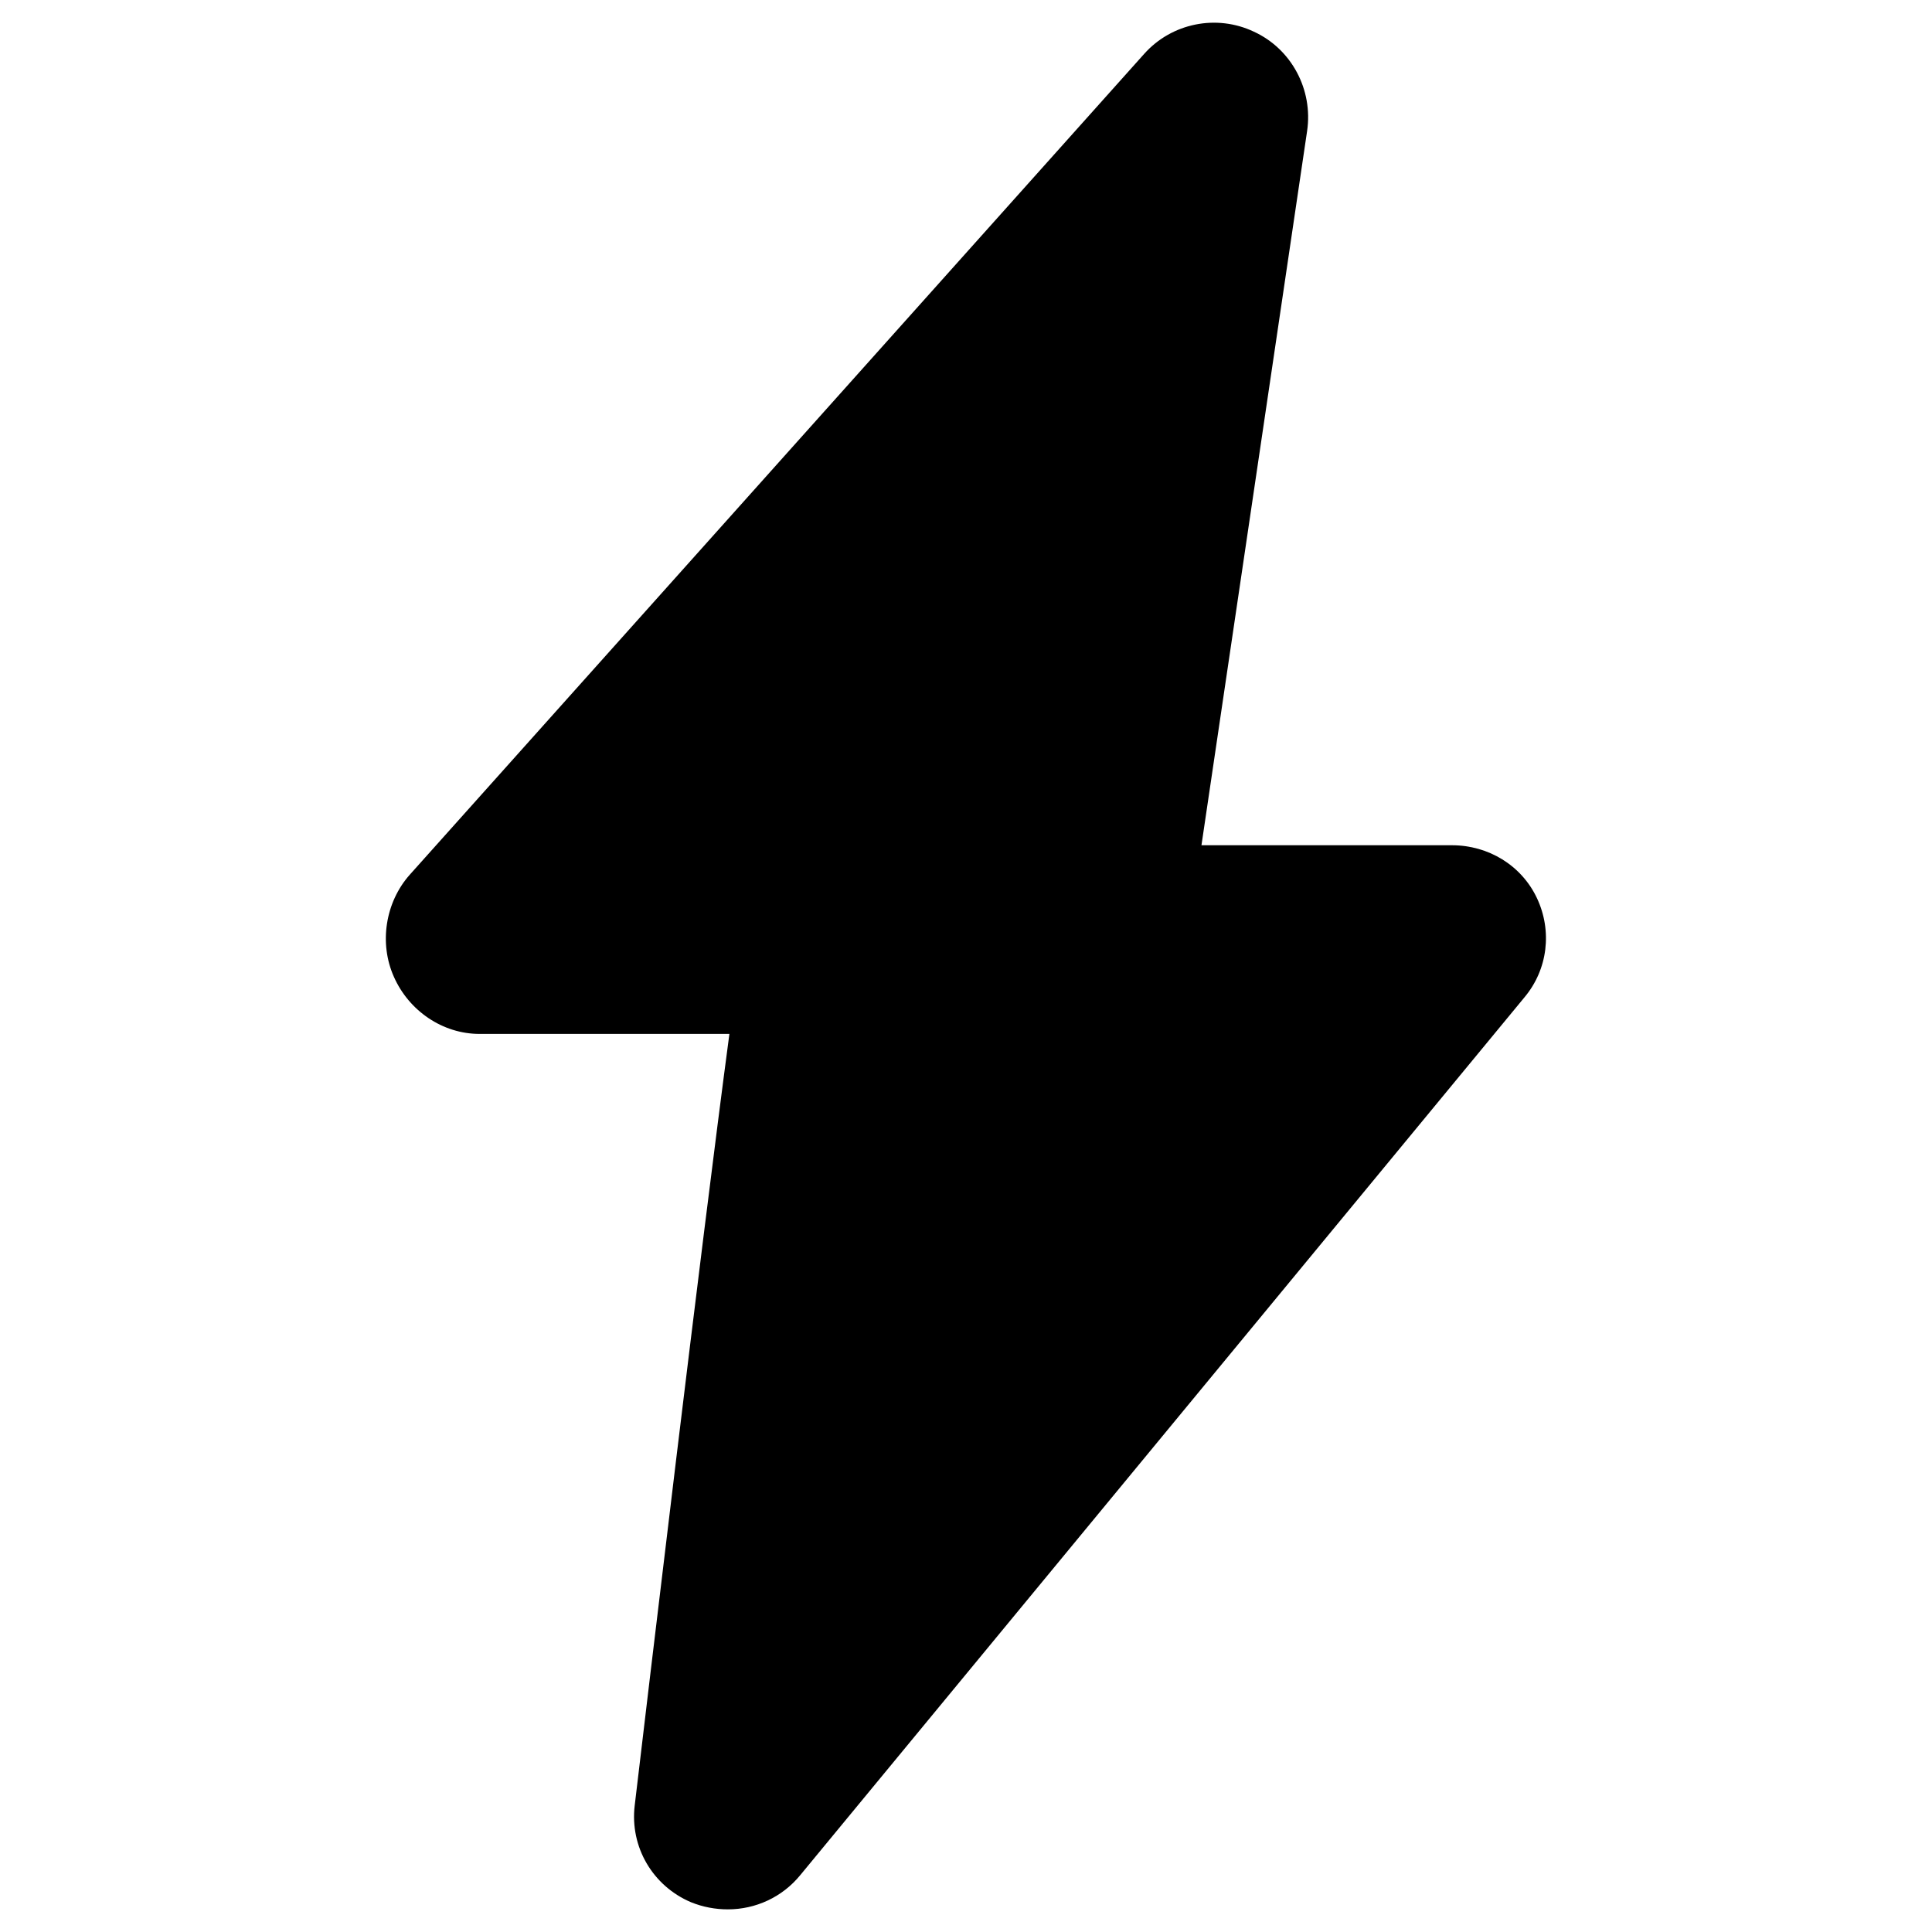
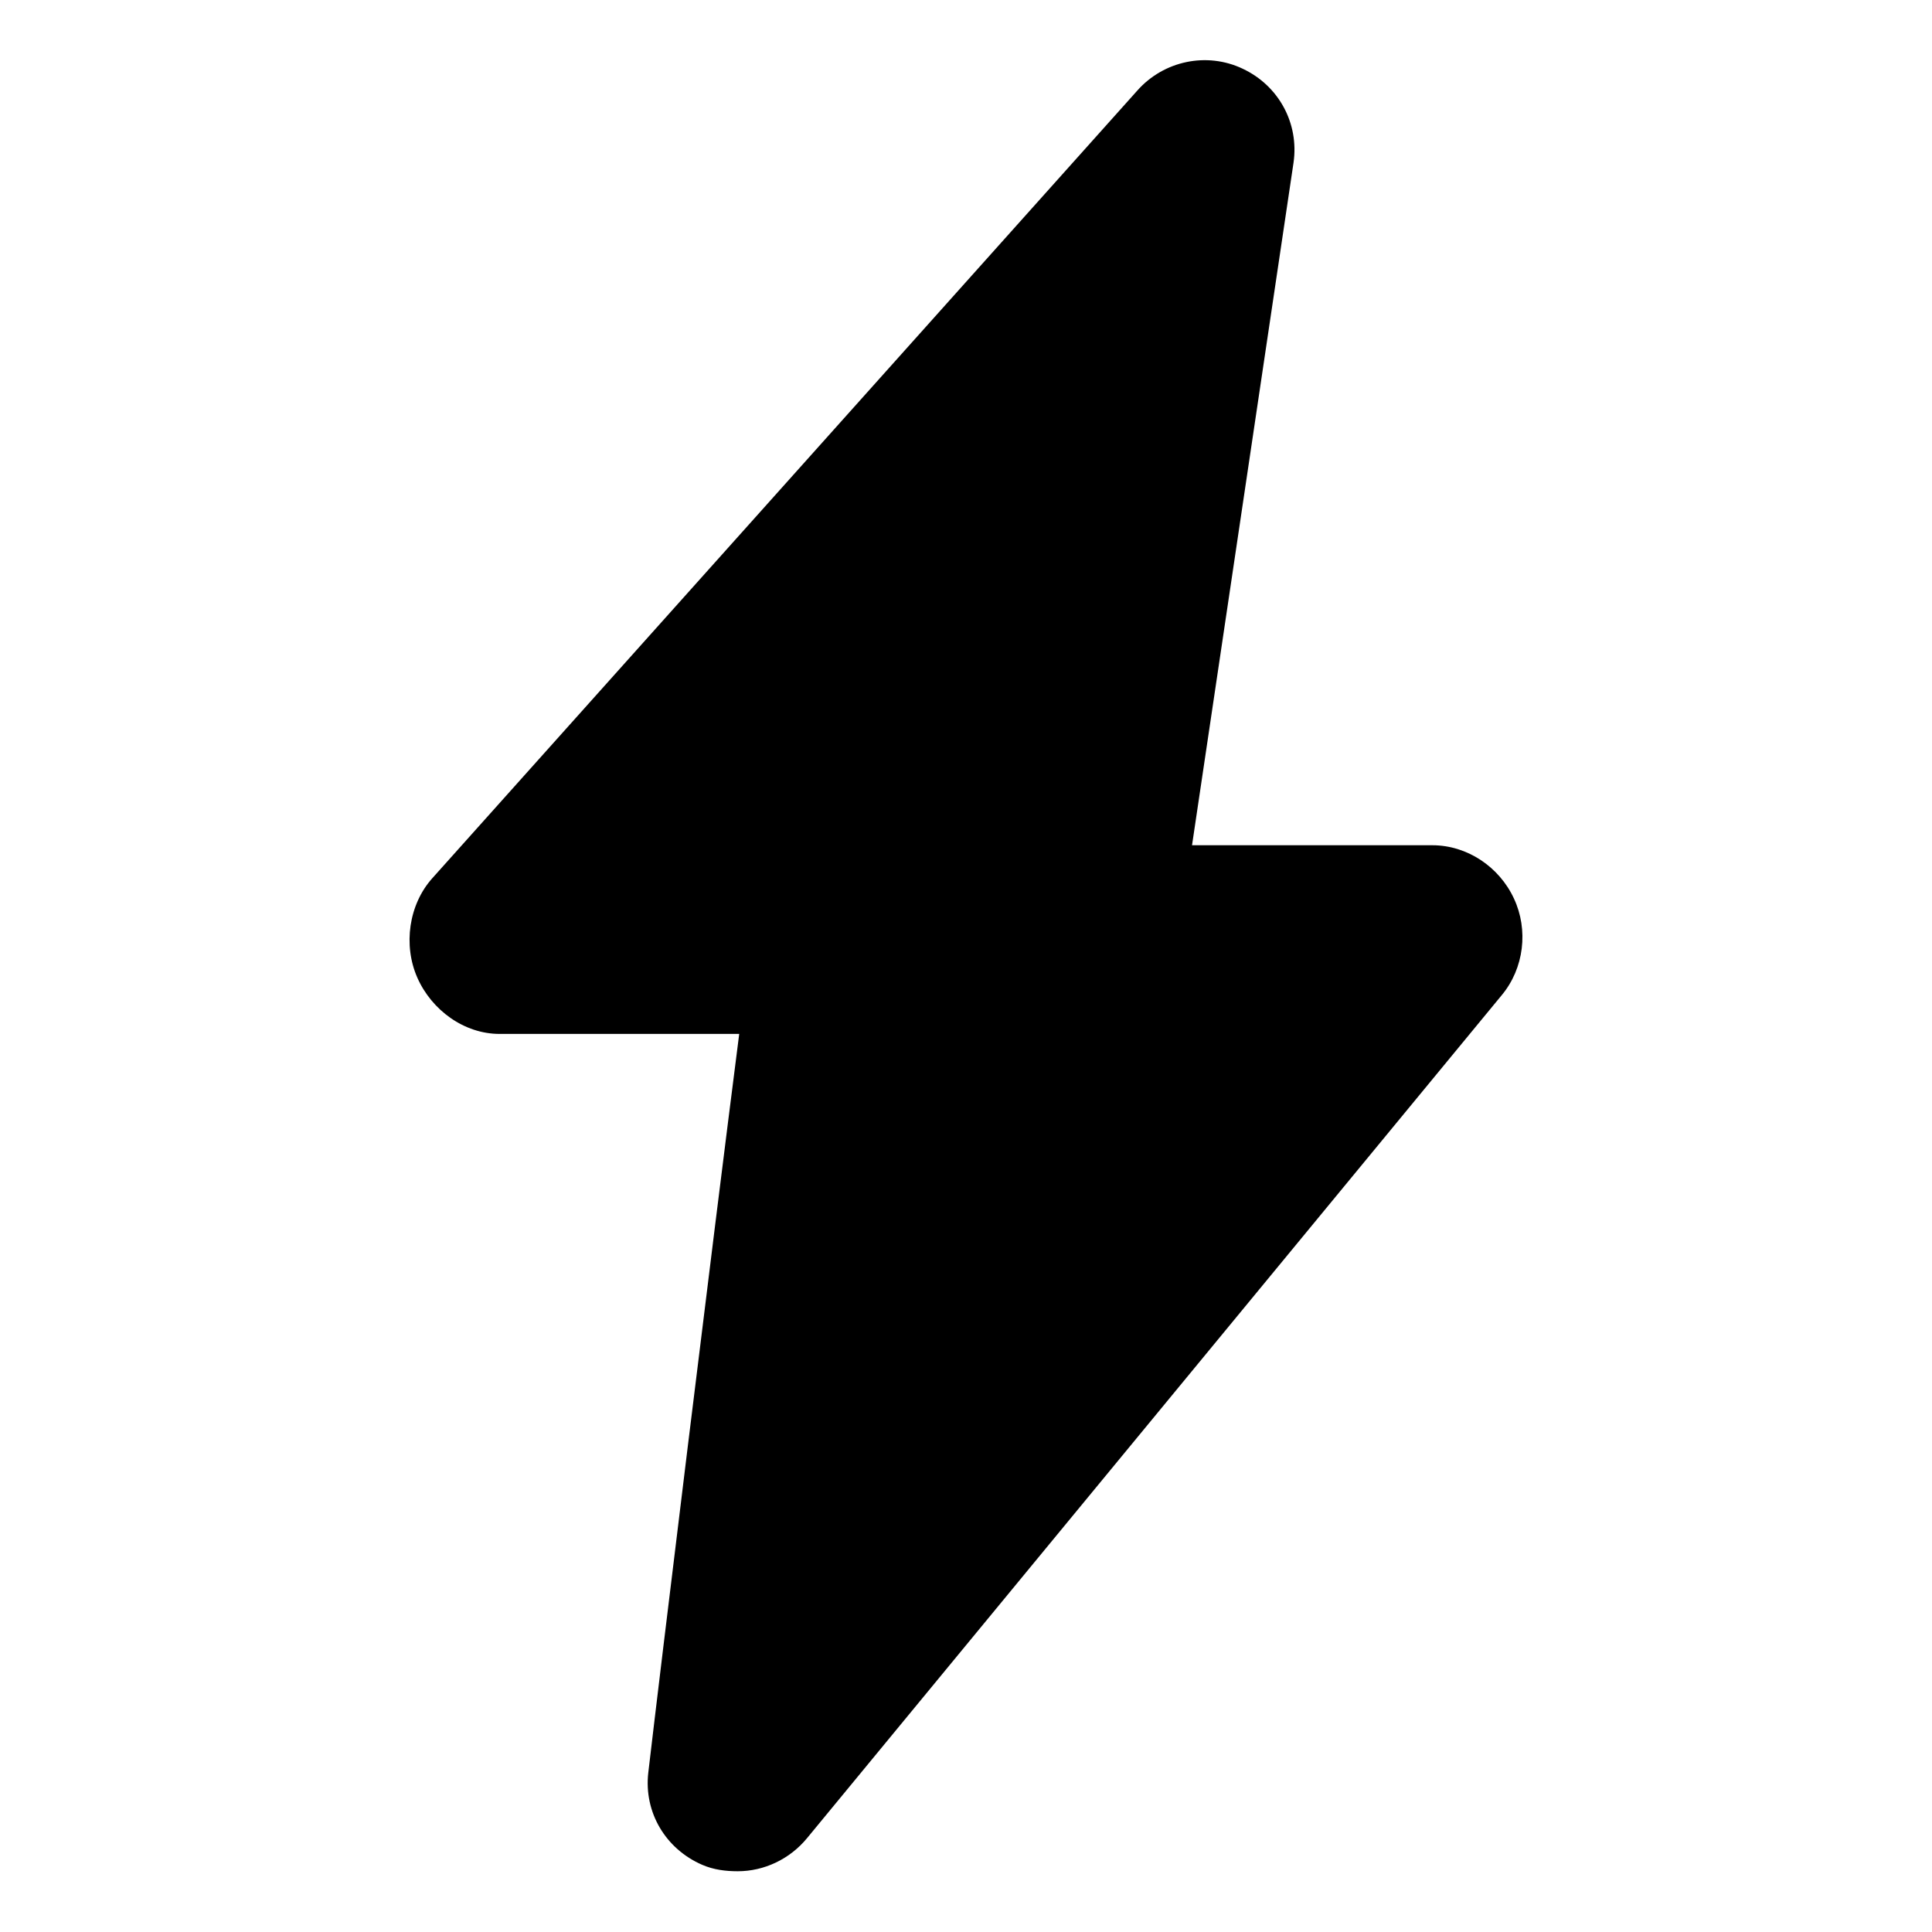
<svg xmlns="http://www.w3.org/2000/svg" version="1.1" x="0px" y="0px" viewBox="0 0 512 512" enable-background="new 0 0 512 512" xml:space="preserve">
  <g id="Layer_1">
-     <path d="M407.3,238c-4.1-8.7-12.9-14-22.5-14h-66.4l28-189.3c1.6-10.9-4.1-21.7-14.1-26.3c-9.9-4.7-21.8-2.3-29.1,5.9L108.6,231.8   c-6.5,7.3-8.2,18.2-4.2,27.1c4,9,12.9,15.1,22.7,15.1h66.2c-7.6,57-21.7,175.8-25.1,204.5c-1.3,11,4.8,21.3,14.9,25.6   c3.2,1.3,6.5,1.9,9.8,1.9c7.3,0,14.4-3.2,19.2-9.1L404,264.3C410.2,256.9,411.4,246.7,407.3,238z" />
+     <path d="M401.2,238.1c-3.9-8.4-12.4-14.1-21.6-14.1h-63.7l26.9-180.9c1.5-10.4-3.9-20.4-13.5-24.9c-9.5-4.5-20.9-2.1-27.9,5.8   L114.6,232.7c-6.3,7-7.8,17.8-4,26.4c3.8,8.6,12.4,14.9,21.8,14.9h63.5c-7.3,57-20.9,168.3-24.1,195.8   c-1.2,10.5,4.6,20.2,14.3,24.4c3,1.3,6.2,1.7,9.4,1.7c7,0,13.8-3.2,18.4-8.8L398,263.7C403.9,256.6,405.1,246.4,401.2,238.1z" />
  </g>
  <g id="Layer_2">
</g>
</svg>
